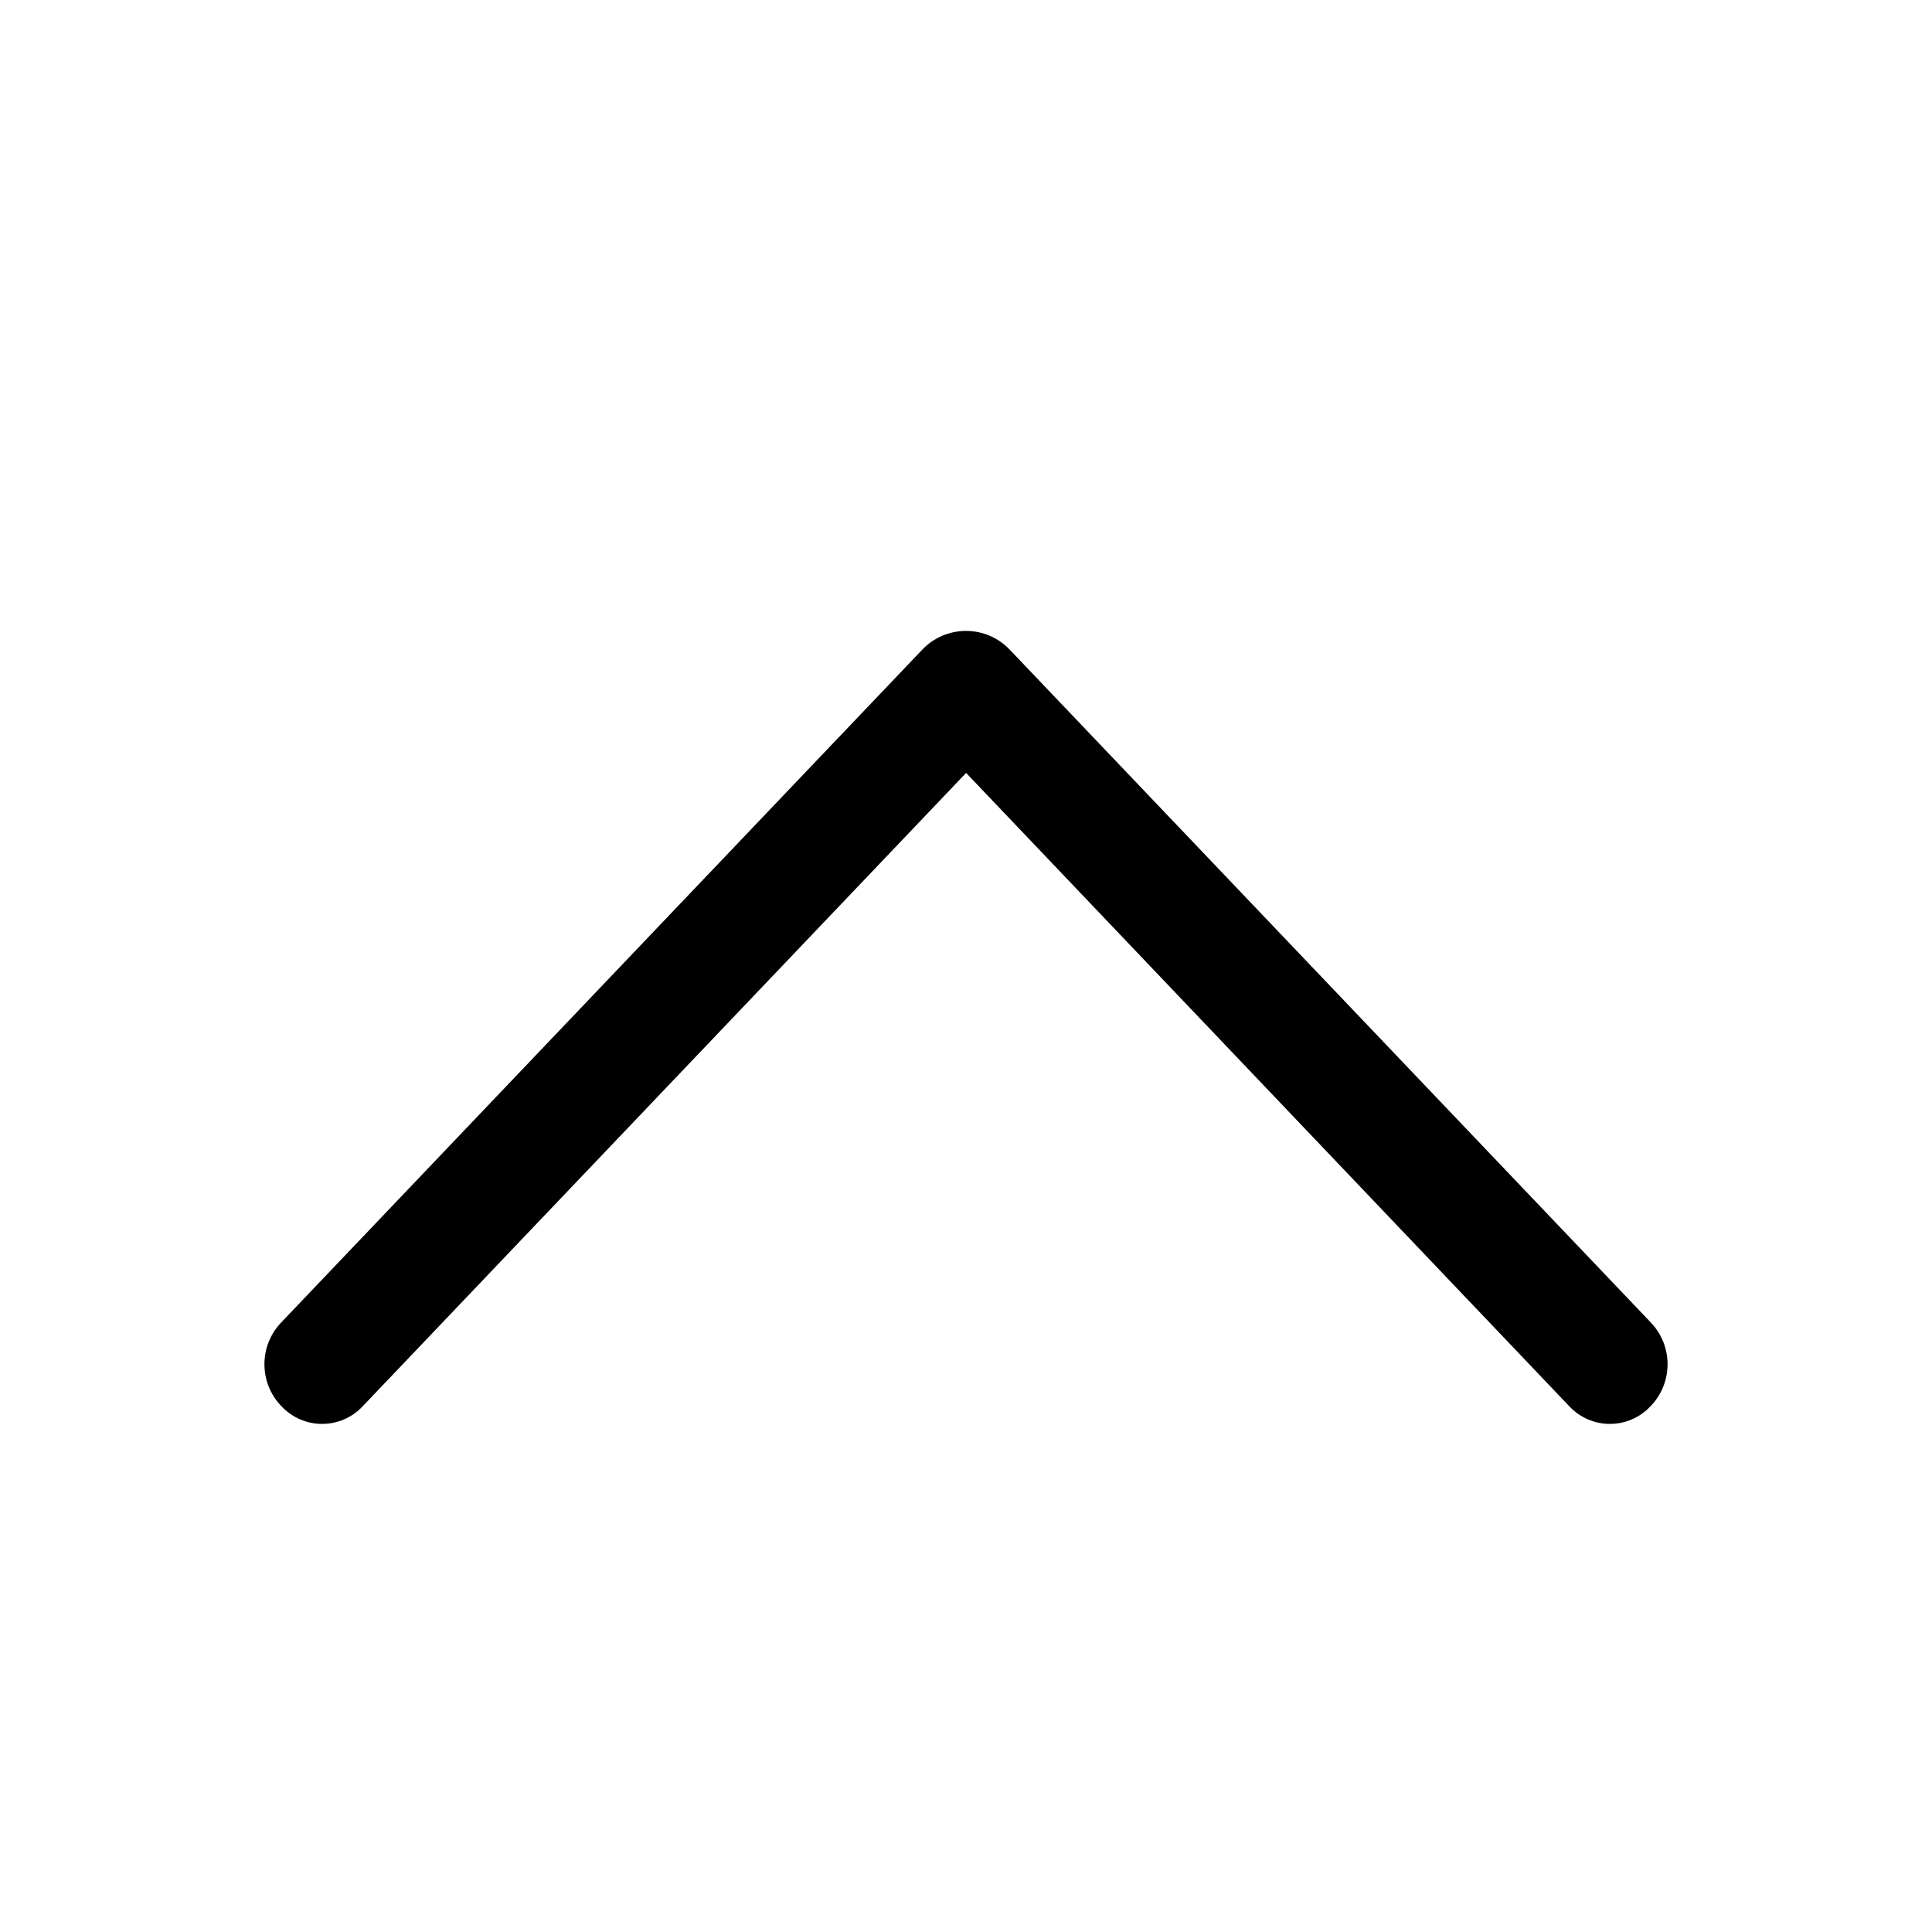
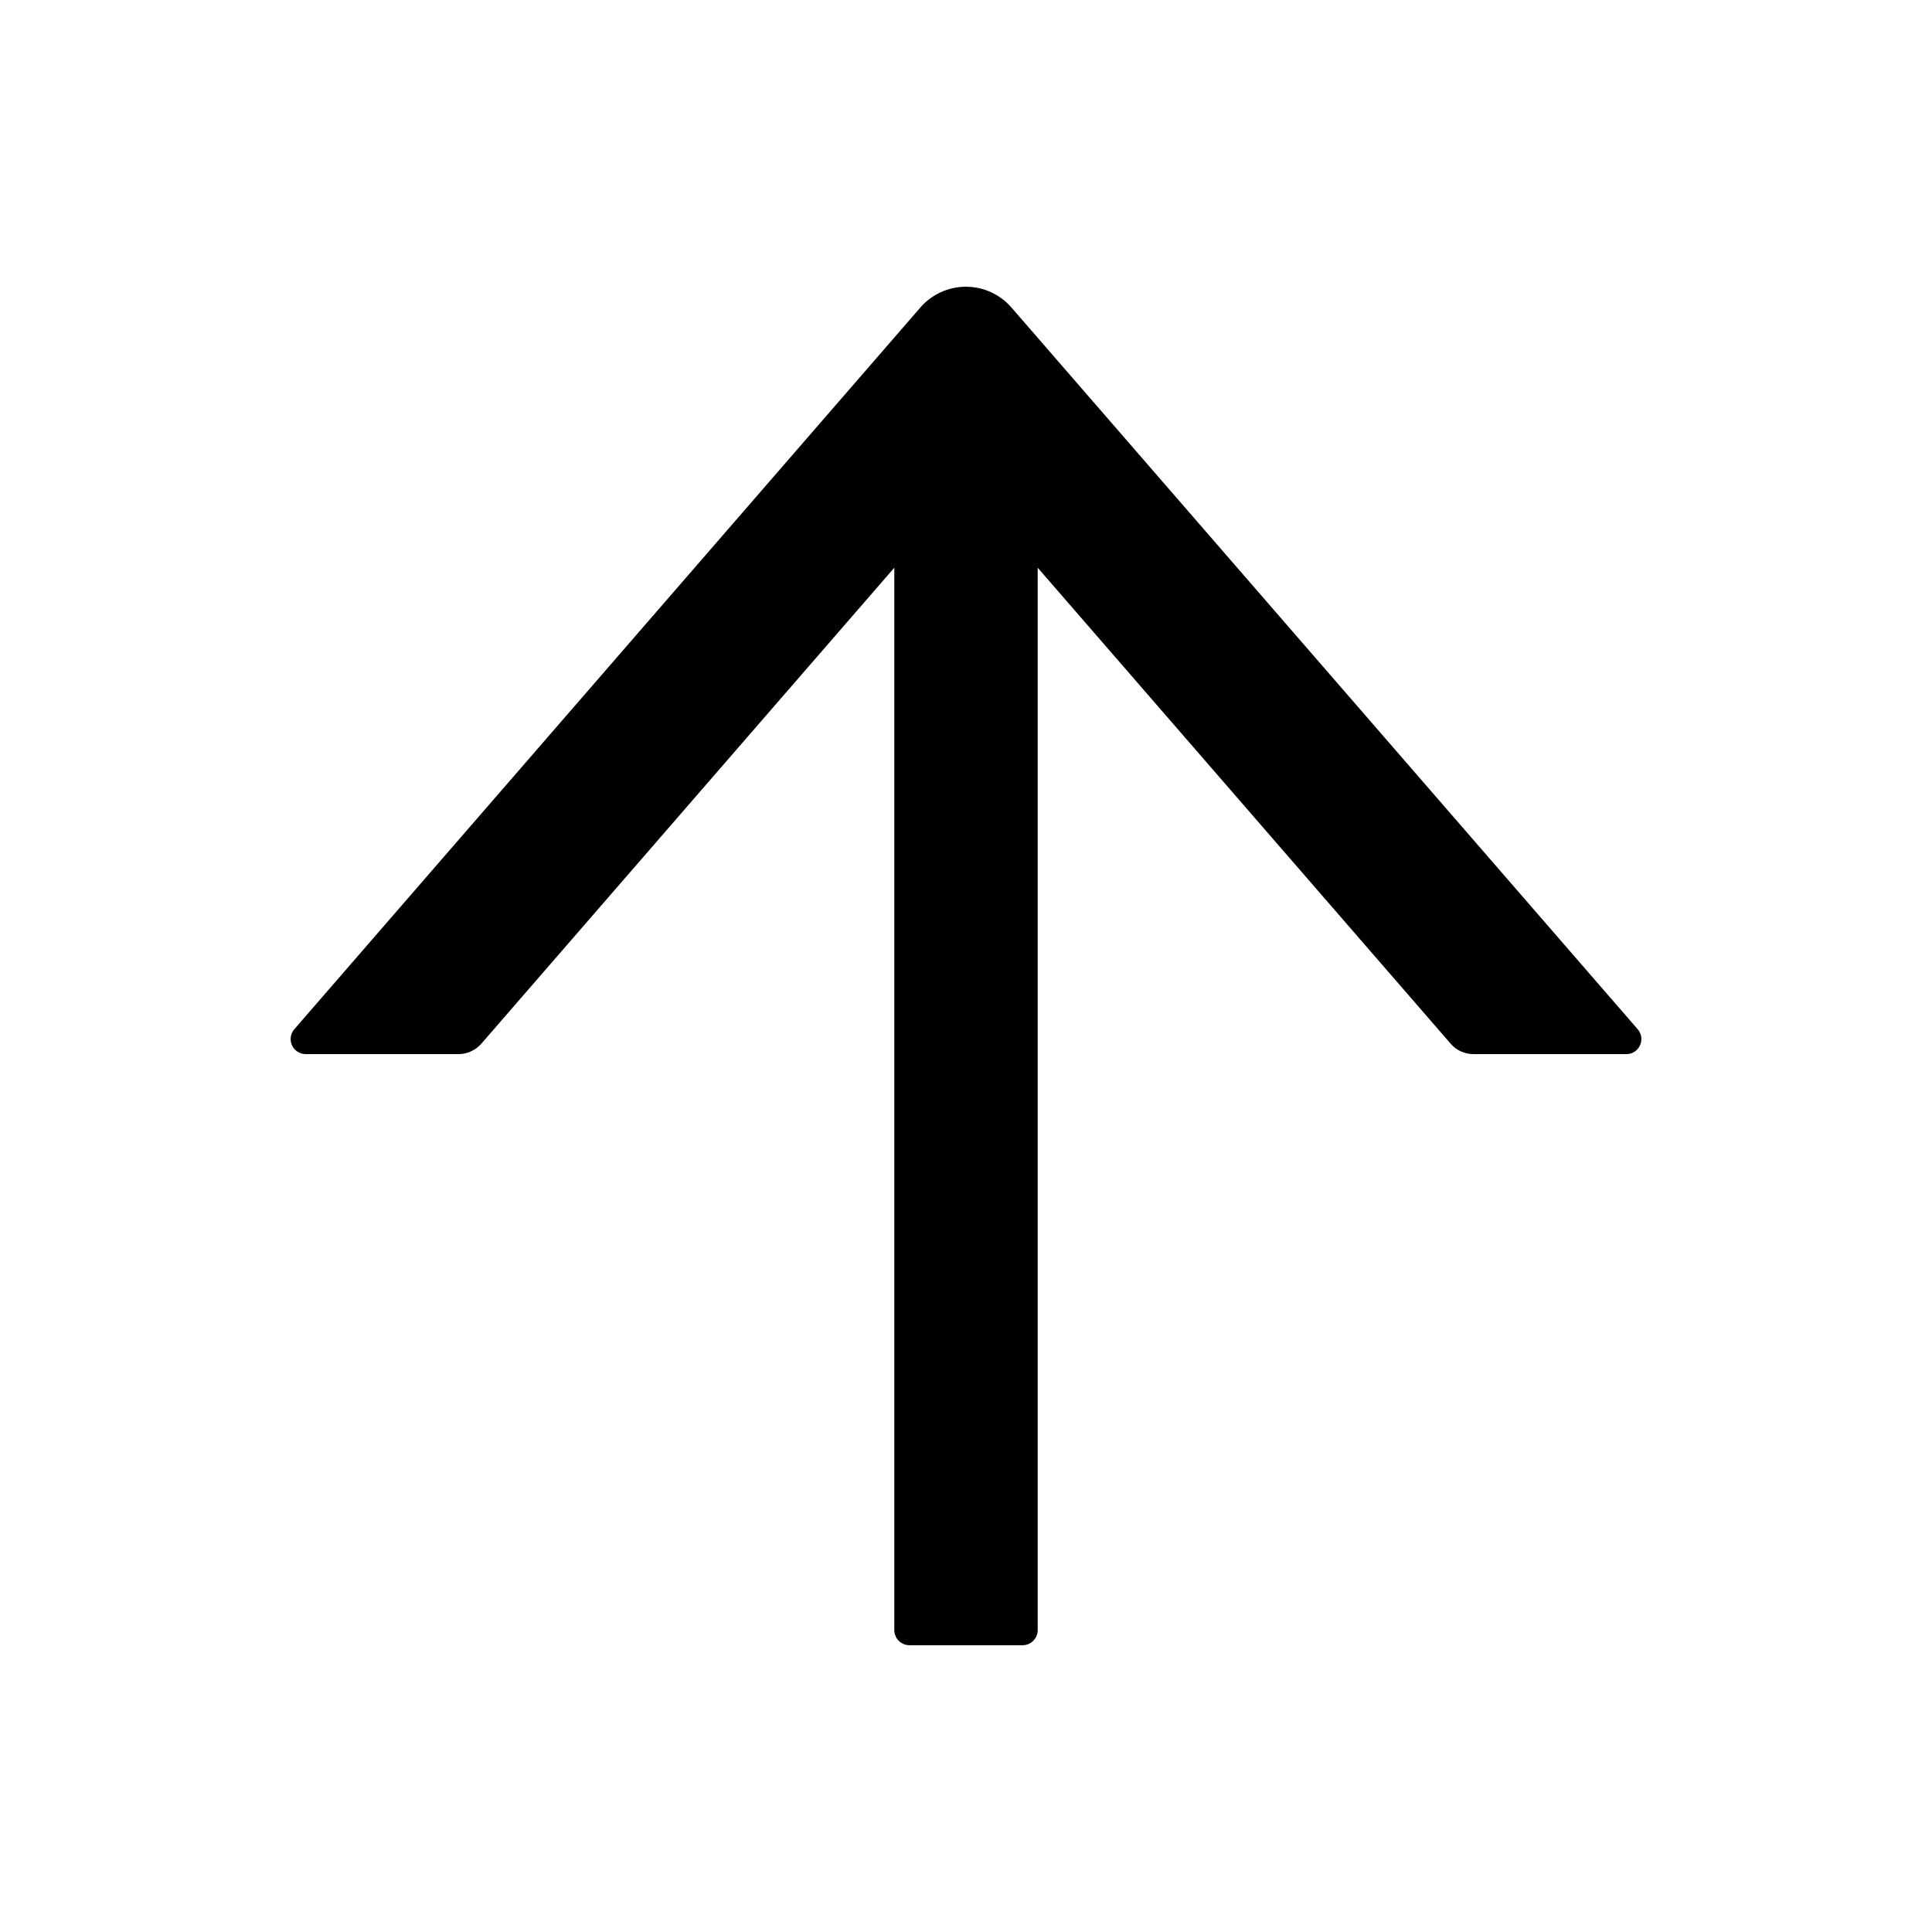
- <svg xmlns="http://www.w3.org/2000/svg" viewBox="0 0 1024 1024">
-   <path fill="currentColor" d="m488.832 344.32-339.84 356.672a32 32 0 0 0 0 44.16l.384.384a29.44 29.44 0 0 0 42.688 0l320-335.872 319.872 335.872a29.44 29.44 0 0 0 42.688 0l.384-.384a32 32 0 0 0 0-44.16L535.168 344.32a32 32 0 0 0-46.336 0" />
+ <svg xmlns="http://www.w3.org/2000/svg" class="icon" viewBox="0 0 1024 1024">
+   <path d="M868 545.5L536.1 163a31.96 31.96 0 0 0-48.3 0L156 545.5a7.97 7.97 0 0 0 6 13.2h81c4.6 0 9-2 12.1-5.5L474 300.9V864c0 4.4 3.6 8 8 8h60c4.4 0 8-3.6 8-8V300.9l218.9 252.3c3 3.5 7.4 5.5 12.1 5.5h81c6.8 0 10.5-8 6-13.2z" />
</svg>
